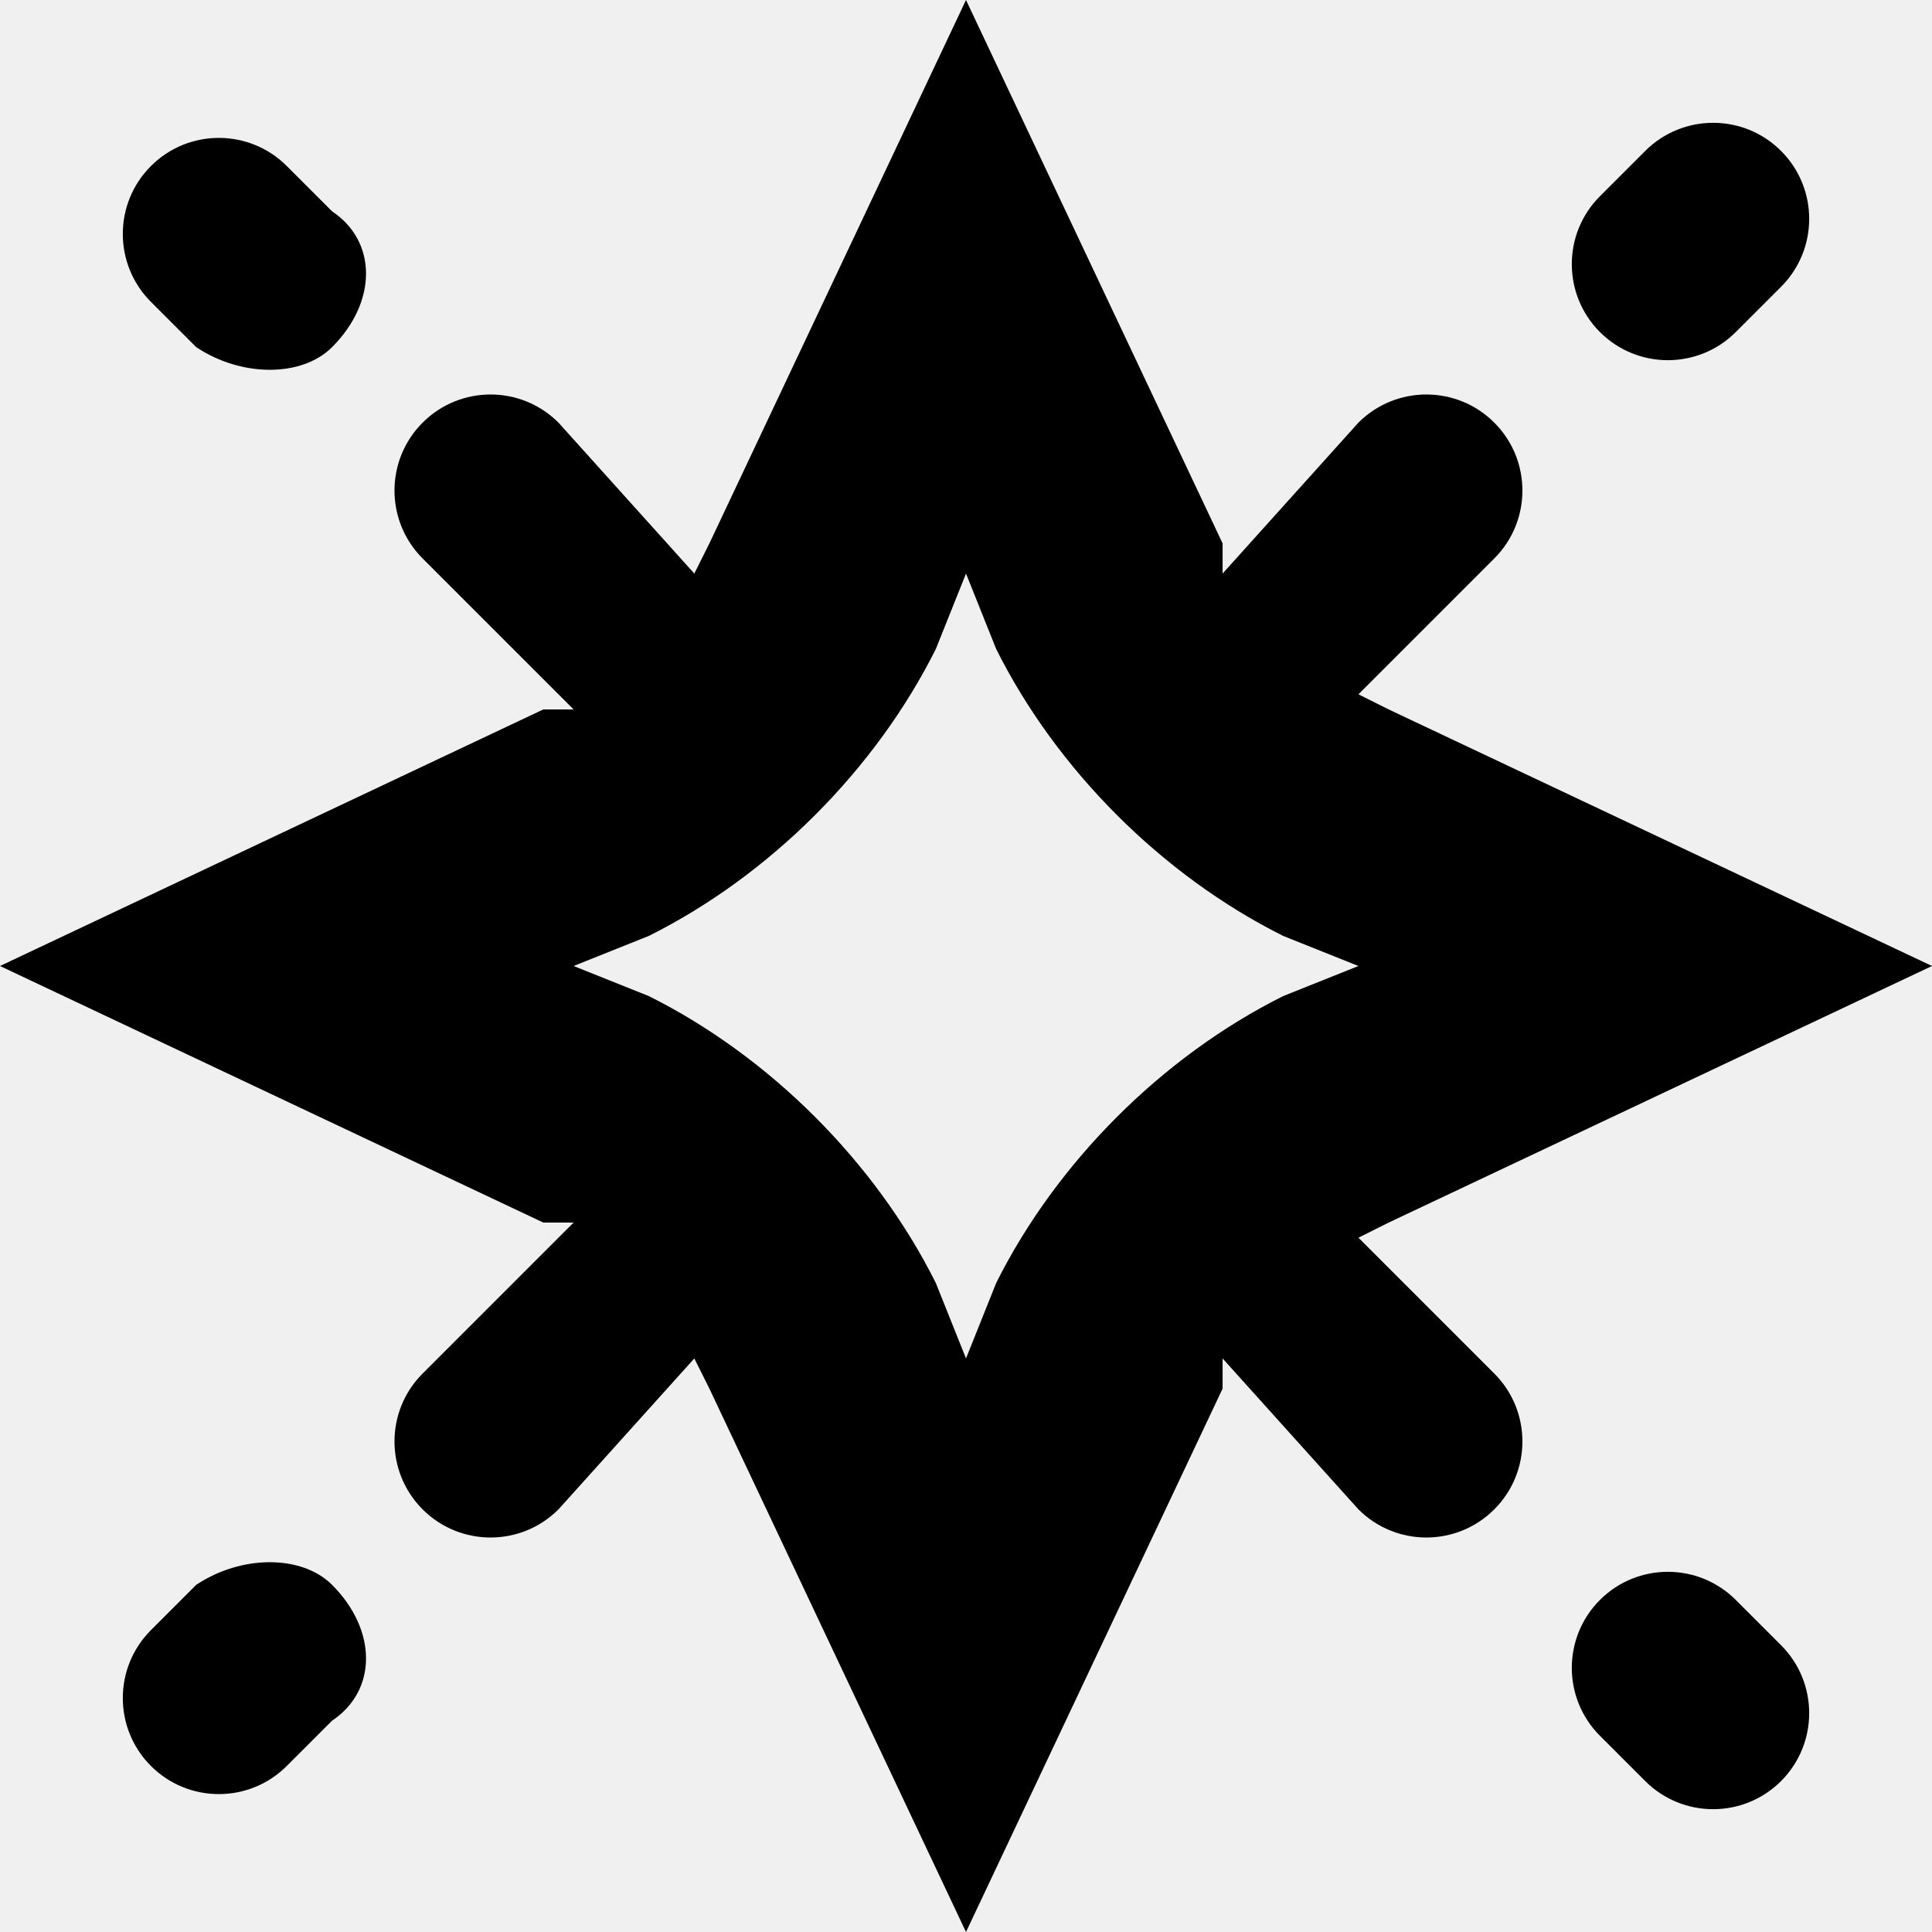
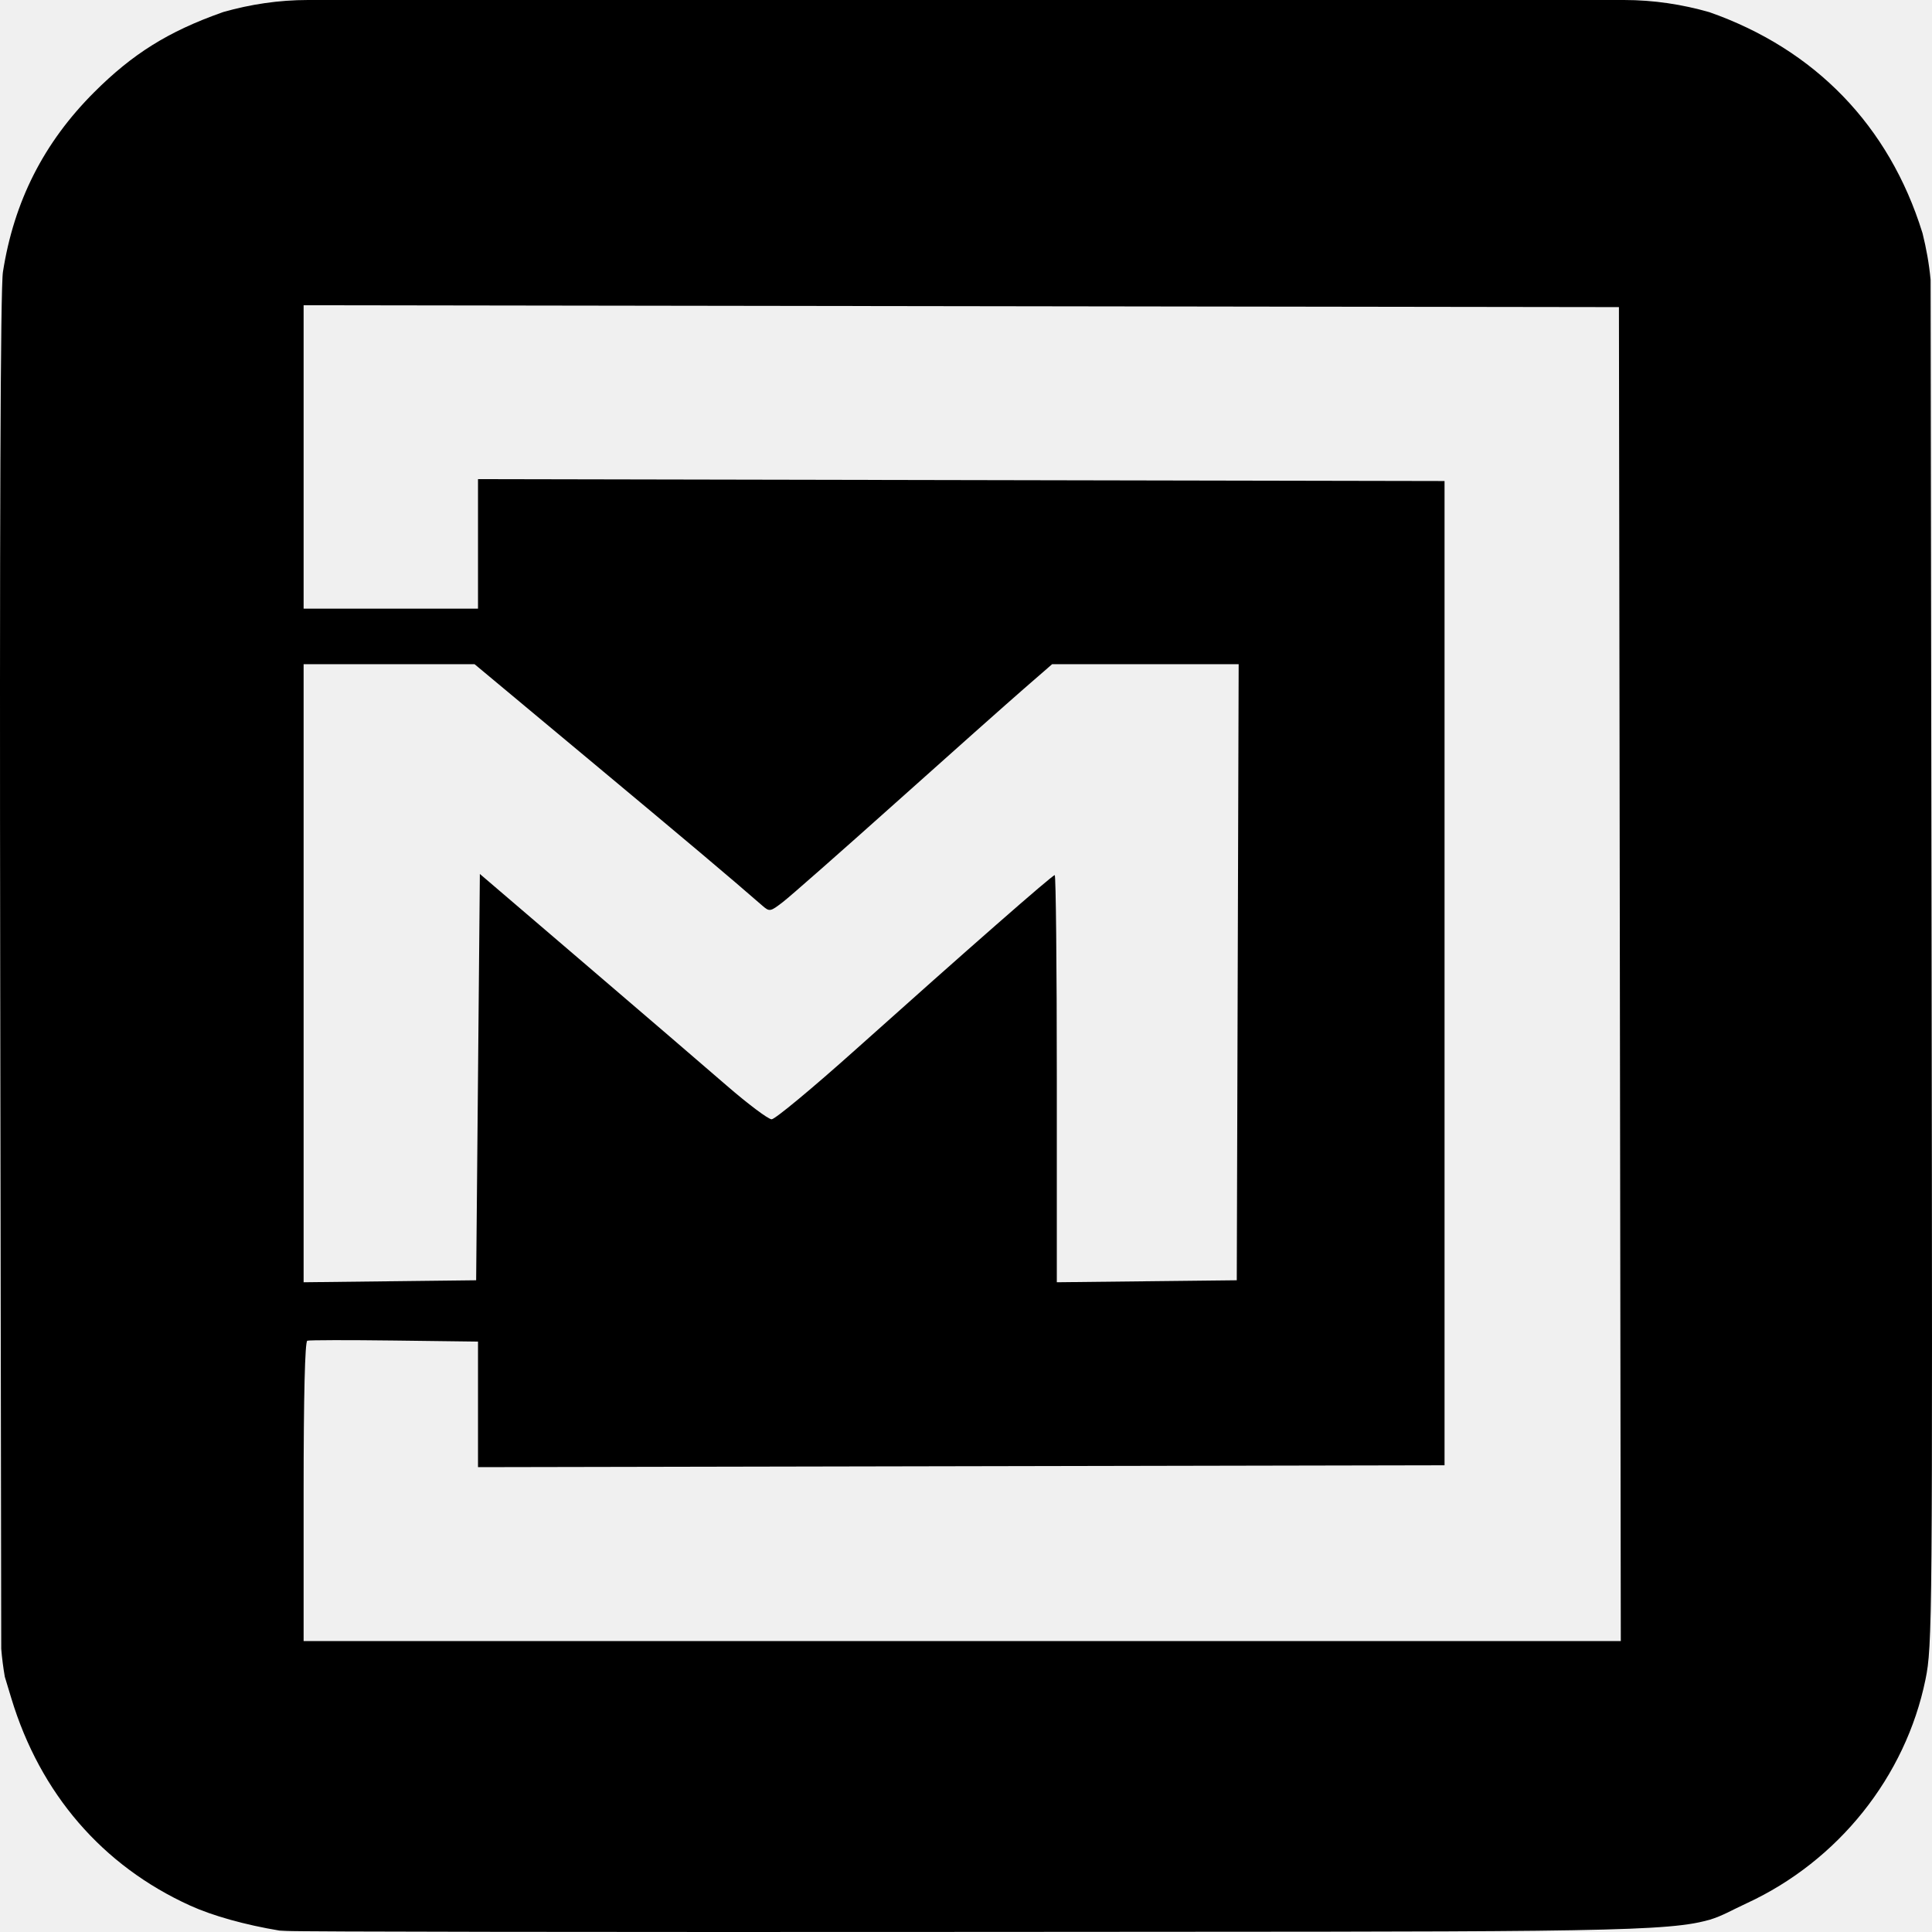
- <svg xmlns="http://www.w3.org/2000/svg" viewBox="0 0 128 128">
-   <path fill-rule="evenodd" d="M81 36 64 0 47 36l-1 2-9-10a6 6 0 0 0-9 9l10 10h-2L0 64l36 17h2L28 91a6 6 0 1 0 9 9l9-10 1 2 17 36 17-36v-2l9 10a6 6 0 1 0 9-9l-9-9 2-1 36-17-36-17-2-1 9-9a6 6 0 1 0-9-9l-9 10v-2Zm-17 2-2 5c-4 8-11 15-19 19l-5 2 5 2c8 4 15 11 19 19l2 5 2-5c4-8 11-15 19-19l5-2-5-2c-8-4-15-11-19-19l-2-5Z" clip-rule="evenodd" />
-   <path d="M118 19a6 6 0 0 0-9-9l-3 3a6 6 0 1 0 9 9l3-3Zm-96 4c-2 2-6 2-9 0l-3-3a6 6 0 1 1 9-9l3 3c3 2 3 6 0 9Zm0 82c-2-2-6-2-9 0l-3 3a6 6 0 1 0 9 9l3-3c3-2 3-6 0-9Zm96 4a6 6 0 0 1-9 9l-3-3a6 6 0 1 1 9-9l3 3Z" />
-   <style>path{fill:#000}@media (prefers-color-scheme:dark){path{fill:#fff}}</style>
+ <svg xmlns="http://www.w3.org/2000/svg" width="300mm" height="300mm" viewBox="0 0 300 300" version="1.1" id="svg1" xml:space="preserve">
+   <defs id="defs1" />
+   <g id="layer1">
+     <path id="rect1" style="fill:#000000;fill-opacity:1;stroke-width:0" d="M 47.838 0 C 43.272 -1.7274312e-15 38.877 0.674 34.7 1.858 L 34.47 1.939 C 26.127 4.895 20.587 8.355 14.593 14.351 C 6.786 22.163 2.169 31.267 0.455 42.23 C 0.072 44.682 -0.073 82.481 0.034 152.26 L 0.193 256.02 C 0.31 257.493 0.502 258.941 0.748 260.373 L 1.761 263.719 C 6.243 278.516 15.892 289.703 29.518 295.895 C 33.029 297.491 38.086 298.9 43.381 299.776 C 43.771 299.812 44.173 299.809 44.566 299.835 C 46.119 299.961 93.698 300.031 152.003 299.987 C 240.05 299.921 257.389 300.11 264.512 298.344 C 264.843 298.256 265.181 298.184 265.51 298.089 C 267.522 297.466 268.81 296.654 271.231 295.535 C 285.448 288.966 295.896 275.889 298.988 260.792 C 300.055 255.588 300.086 251.87 299.933 147.815 L 299.779 43.441 C 299.556 40.972 299.115 38.574 298.534 36.23 L 298.487 36.08 C 293.345 19.543 281.843 7.652 265.439 1.893 C 261.222 0.684 256.777 5.1570966e-17 252.161 0 L 149.986 0 L 47.838 0 z M 47.145 47.399 L 149.266 47.544 L 251.387 47.689 L 251.532 151.255 L 251.678 254.82 L 149.412 254.82 L 47.145 254.82 L 47.145 231.598 C 47.145 216.765 47.352 208.307 47.716 208.185 C 48.031 208.079 54.123 208.067 61.256 208.158 L 74.224 208.322 L 74.224 218.071 L 74.224 227.82 L 149.266 227.674 L 224.308 227.528 L 224.308 151.111 L 224.308 74.694 L 149.266 74.548 L 74.224 74.402 L 74.224 84.459 L 74.224 94.516 L 60.685 94.516 L 47.145 94.516 L 47.145 70.957 L 47.145 47.399 z M 47.145 103.135 L 60.418 103.135 L 73.689 103.135 L 91.385 117.883 C 106.742 130.682 113.387 136.281 118.338 140.596 C 119.496 141.605 119.587 141.59 121.585 140.052 C 122.715 139.182 130.605 132.237 139.118 124.619 C 147.631 117 156.571 109.049 158.985 106.951 L 163.375 103.135 L 177.857 103.135 L 192.339 103.135 L 192.192 150.968 L 192.045 198.8 L 178.073 198.954 L 164.102 199.108 L 164.102 167.497 C 164.102 150.11 163.956 135.885 163.778 135.885 C 163.404 135.885 150.165 147.488 132.8 163.033 C 126.181 168.959 120.34 173.805 119.82 173.803 C 119.3 173.801 116.152 171.44 112.825 168.556 C 109.498 165.672 99.517 157.101 90.644 149.51 L 74.512 135.707 L 74.224 167.254 L 73.936 198.8 L 60.541 198.955 L 47.145 199.109 L 47.145 151.122 L 47.145 103.135 z " />
+   </g>
</svg>
